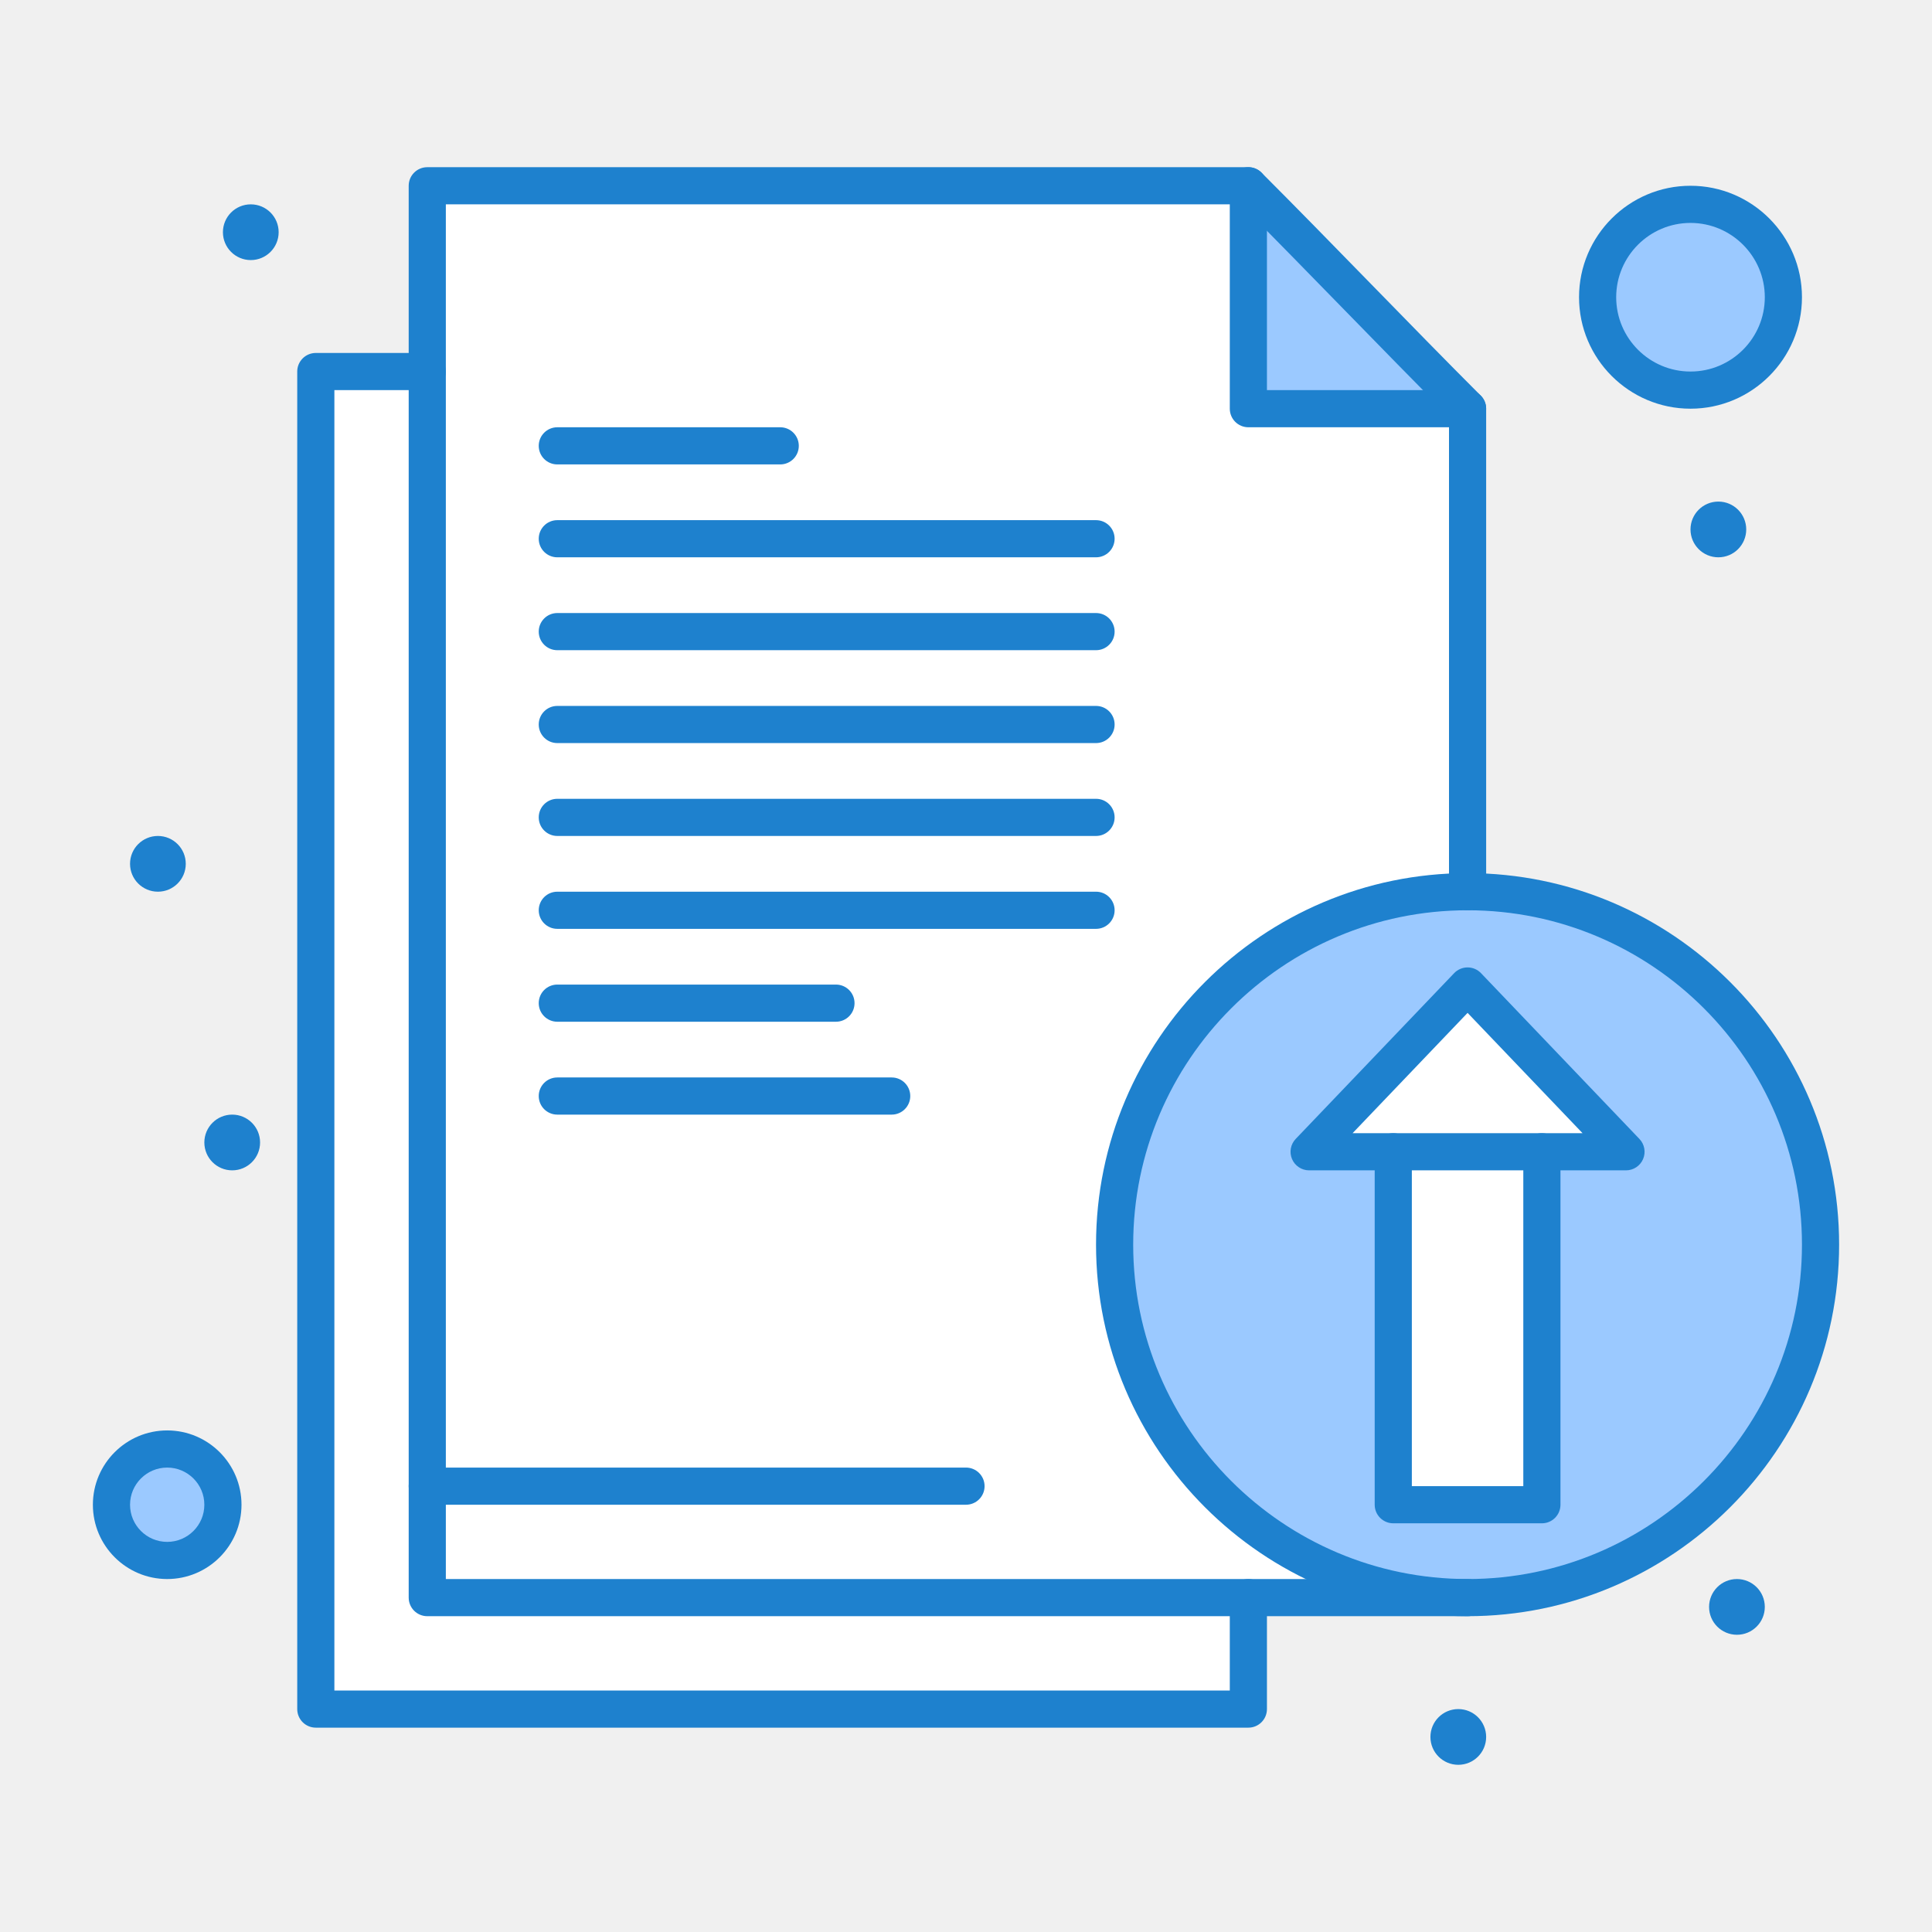
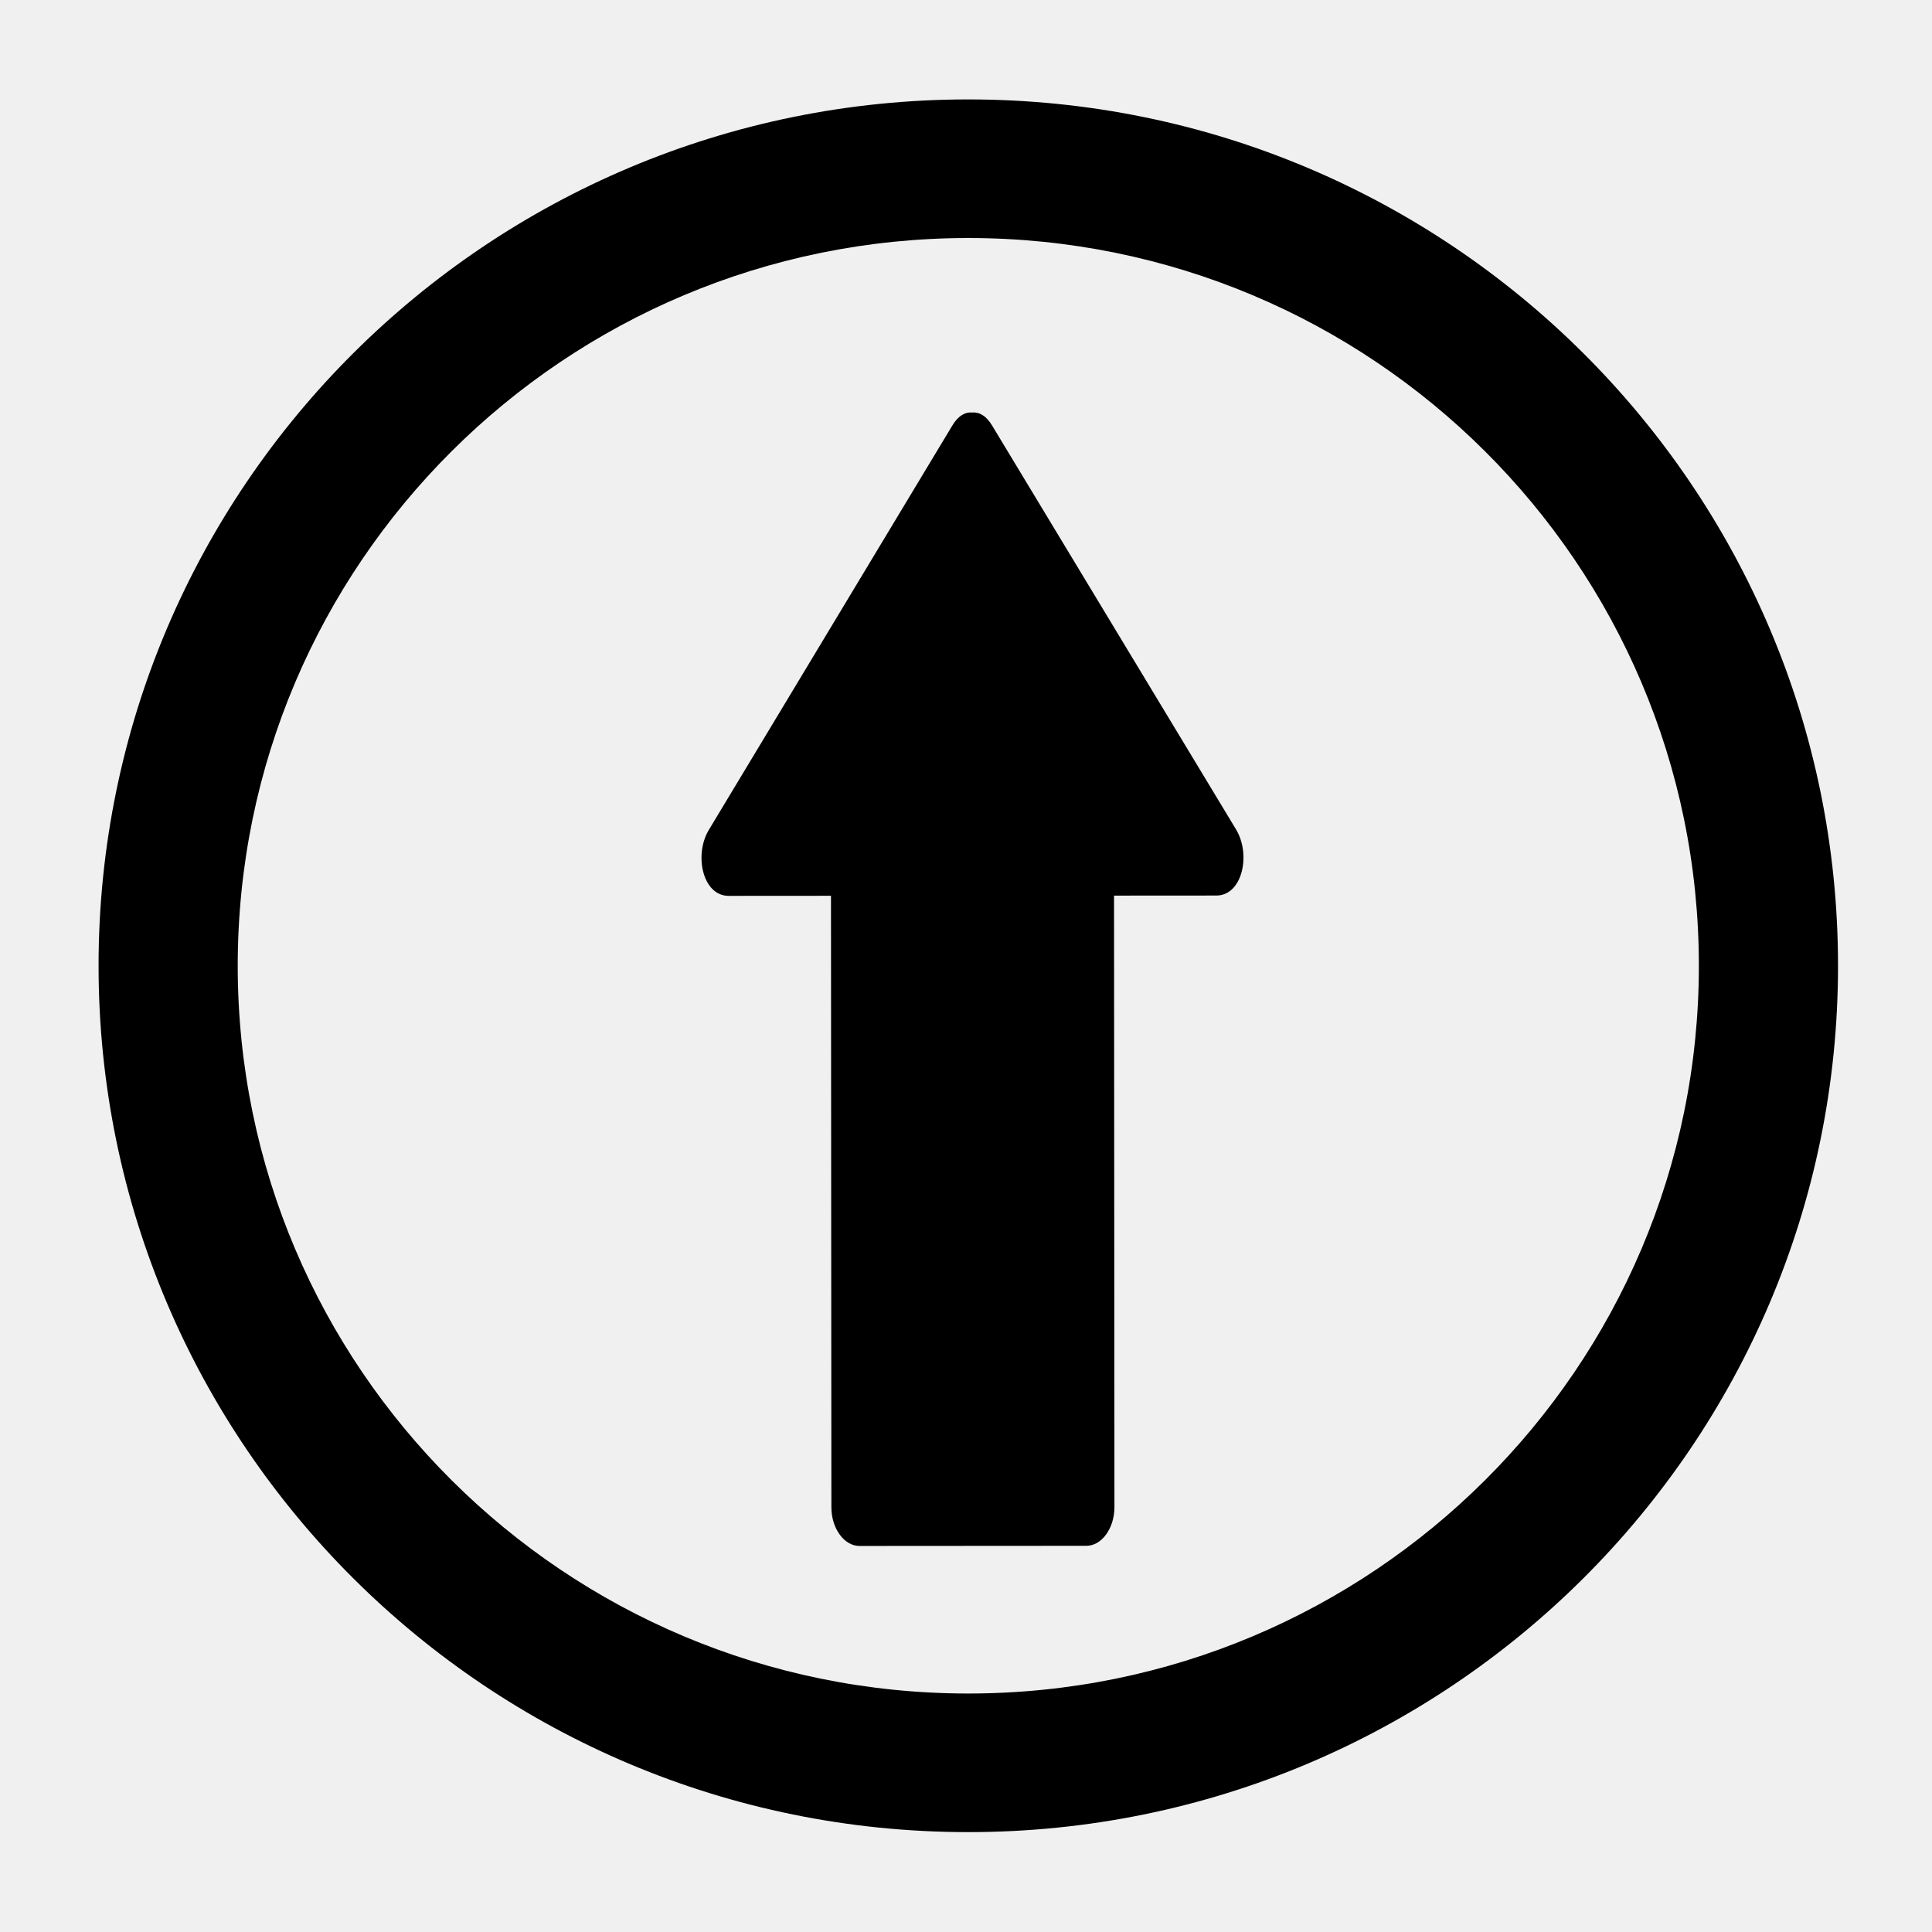
- <svg xmlns="http://www.w3.org/2000/svg" viewBox="0 0 520 520">
-   <path fill="#9bc9ff" d="M395,240c52.46,0,95,42.53,95,95s-42.54,95-95,95c-52.47,0-95-42.53-95-95S342.53,240,395,240z" />
-   <polygon fill="#fff" points="395,265.38 437.641,310 415,310 375,310 352.351,310" />
-   <rect width="40" height="95" x="375" y="310" fill="#fff" />
-   <path fill="#9bc9ff" d="M455,55c13.8,0,25,11.19,25,25s-11.2,25-25,25c-13.81,0-25-11.19-25-25S441.19,55,455,55z" />
-   <path fill="#9bc9ff" d="M45,390c8.28,0,15,6.72,15,15s-6.72,15-15,15c-8.29,0-15-6.72-15-15S36.71,390,45,390z" />
-   <polygon fill="#fff" points="336,430 336,460 85,460 85,100 115,100 115,400 115,430" />
-   <path fill="#9bc9ff" d="M336,50c18.55,18.55,40.45,41.45,59,60h-59V50z" />
-   <path fill="#fff" d="M115,50h221v60h59v130c-52.47,0-95,42.53-95,95s42.53,95,95,95c-5.759,0-271.618,0-280,0 C115,408.324,115,63.628,115,50z" />
-   <circle cx="467.5" cy="432.5" r="7.5" fill="#1e81ce" />
-   <circle cx="462.5" cy="142.5" r="7.5" fill="#1e81ce" />
-   <circle cx="392.5" cy="467.5" r="7.5" fill="#1e81ce" />
-   <circle cx="67.5" cy="62.5" r="7.5" fill="#1e81ce" />
-   <circle cx="62.5" cy="307.5" r="7.5" fill="#1e81ce" />
-   <circle cx="42.5" cy="232.5" r="7.5" fill="#1e81ce" />
-   <path fill="#1e81ce" d="M437.641,315H415c-2.761,0-5-2.238-5-5s2.239-5,5-5h10.946L395,272.616L364.046,305H375 c2.762,0,5,2.238,5,5s-2.238,5-5,5h-22.649c-2.002,0-3.811-1.194-4.598-3.034c-0.787-1.841-0.4-3.974,0.983-5.421l42.649-44.62 c0.943-0.986,2.249-1.545,3.614-1.545h0.001c1.365,0,2.671,0.559,3.614,1.546l42.64,44.62c1.383,1.447,1.77,3.579,0.982,5.42 C441.451,313.807,439.642,315,437.641,315z" />
-   <path fill="#1e81ce" d="M415,410h-40c-2.761,0-5-2.238-5-5v-95c0-2.762,2.239-5,5-5h40c2.762,0,5,2.238,5,5v95 C420,407.762,417.762,410,415,410z M380,400h30v-85h-30V400z" />
-   <path fill="#1e81ce" d="M395,115h-59c-2.761,0-5-2.239-5-5V50c0-2.761,2.239-5,5-5c2.762,0,5,2.239,5,5v55h54 c2.762,0,5,2.239,5,5S397.762,115,395,115z" />
-   <path fill="#1e81ce" d="M336,465H85c-2.761,0-5-2.238-5-5V100c0-2.761,2.239-5,5-5h30c2.762,0,5,2.239,5,5s-2.238,5-5,5H90 v350h241v-25c0-2.762,2.239-5,5-5c2.762,0,5,2.238,5,5v30C341,462.762,338.762,465,336,465z" />
-   <path fill="#1e81ce" d="M210,125h-60c-2.761,0-5-2.239-5-5s2.239-5,5-5h60c2.762,0,5,2.239,5,5S212.762,125,210,125z" />
-   <path fill="#1e81ce" d="M295,150H150c-2.761,0-5-2.239-5-5s2.239-5,5-5h145c2.762,0,5,2.239,5,5S297.762,150,295,150z" />
-   <path fill="#1e81ce" d="M295,175H150c-2.761,0-5-2.239-5-5s2.239-5,5-5h145c2.762,0,5,2.239,5,5S297.762,175,295,175z" />
-   <path fill="#1e81ce" d="M295,200H150c-2.761,0-5-2.239-5-5s2.239-5,5-5h145c2.762,0,5,2.239,5,5S297.762,200,295,200z" />
-   <path fill="#1e81ce" d="M295,225H150c-2.761,0-5-2.239-5-5s2.239-5,5-5h145c2.762,0,5,2.239,5,5S297.762,225,295,225z" />
-   <path fill="#1e81ce" d="M295,250H150c-2.761,0-5-2.239-5-5s2.239-5,5-5h145c2.762,0,5,2.239,5,5S297.762,250,295,250z" />
-   <path fill="#1e81ce" d="M225,275h-75c-2.761,0-5-2.238-5-5s2.239-5,5-5h75c2.762,0,5,2.238,5,5S227.762,275,225,275z" />
-   <path fill="#1e81ce" d="M240,300h-90c-2.761,0-5-2.238-5-5s2.239-5,5-5h90c2.762,0,5,2.238,5,5S242.762,300,240,300z" />
-   <path fill="#1e81ce" d="M260,405H115c-2.761,0-5-2.238-5-5s2.239-5,5-5h145c2.762,0,5,2.238,5,5S262.762,405,260,405z" />
-   <path fill="#1e81ce" d="M455,110c-16.542,0-30-13.458-30-30s13.458-30,30-30s30,13.458,30,30S471.542,110,455,110z M455,60 c-11.027,0-20,8.972-20,20s8.973,20,20,20c11.028,0,20-8.972,20-20S466.028,60,455,60z" />
-   <path fill="#1e81ce" d="M45,425c-11.027,0-20-8.972-20-20s8.973-20,20-20c11.028,0,20,8.972,20,20S56.028,425,45,425z M45,395c-5.514,0-10,4.486-10,10s4.486,10,10,10c5.515,0,10-4.486,10-10S50.515,395,45,395z" />
-   <path fill="#1e81ce" d="M395,435H115c-2.761,0-5-2.238-5-5V50c0-2.761,2.239-5,5-5h221c1.326,0,2.598,0.527,3.536,1.464 c9.294,9.294,19.583,19.838,29.534,30.035c9.936,10.181,20.209,20.709,29.466,29.965c0.938,0.938,1.464,2.209,1.464,3.536v130 c0,2.761-2.238,5-5,5c-2.761,0-5-2.239-5-5V112.069c-8.909-8.933-18.649-18.915-28.087-28.585 C352.504,73.842,342.79,63.888,333.927,55H120v370h275c2.762,0,5,2.238,5,5S397.762,435,395,435z" />
-   <path fill="#1e81ce" d="M395,435c-55.14,0-100-44.859-100-100s44.86-100,100-100c55.141,0,100,44.859,100,100 S450.141,435,395,435z M395,245c-49.626,0-90,40.374-90,90s40.374,90,90,90s90-40.374,90-90S444.626,245,395,245z" />
+ <svg xmlns="http://www.w3.org/2000/svg" enable-background="new 0 0 100 100" xml:space="preserve" version="1.1" width="100" height="100" style="">
+   <rect id="backgroundrect" width="100%" height="100%" x="0" y="0" fill="none" stroke="none" />
+   <g class="currentLayer" style="">
+     <path d="m36.694,58.416 c4.207,6.976 8.414,13.952 12.621,20.929 c0.31,0.512 0.673,0.699 1.025,0.666 c0.351,0.033 0.716,-0.152 1.025,-0.666 c4.207,-6.976 8.414,-13.952 12.621,-20.929 c0.779,-1.289 0.326,-3.415 -1.024,-3.415 h-5.296 v-31.652 c0,-1.091 -0.659,-2.001 -1.449,-2.001 h-11.753 c-0.79,0 -1.449,0.91 -1.449,2.001 v31.652 h-5.296 c-1.35,0 -1.803,2.126 -1.024,3.415 z" id="svg_1" class="" transform="rotate(179.962, 50.3401, 50.6812)" />
+     <path d="m50.119,94.83 c24.862,0 45.017,-20.077 45.017,-44.842 s-20.155,-44.842 -45.017,-44.842 s-45.017,20.077 -45.017,44.842 s20.155,44.842 45.017,44.842 zm0,-82.51 c20.884,0 37.814,16.864 37.814,37.668 c0,20.802 -16.93,37.668 -37.814,37.668 c-20.883,0 -37.814,-16.865 -37.814,-37.668 c0,-20.803 16.931,-37.668 37.814,-37.668 z" id="svg_2" class="" />
+   </g>
</svg>
